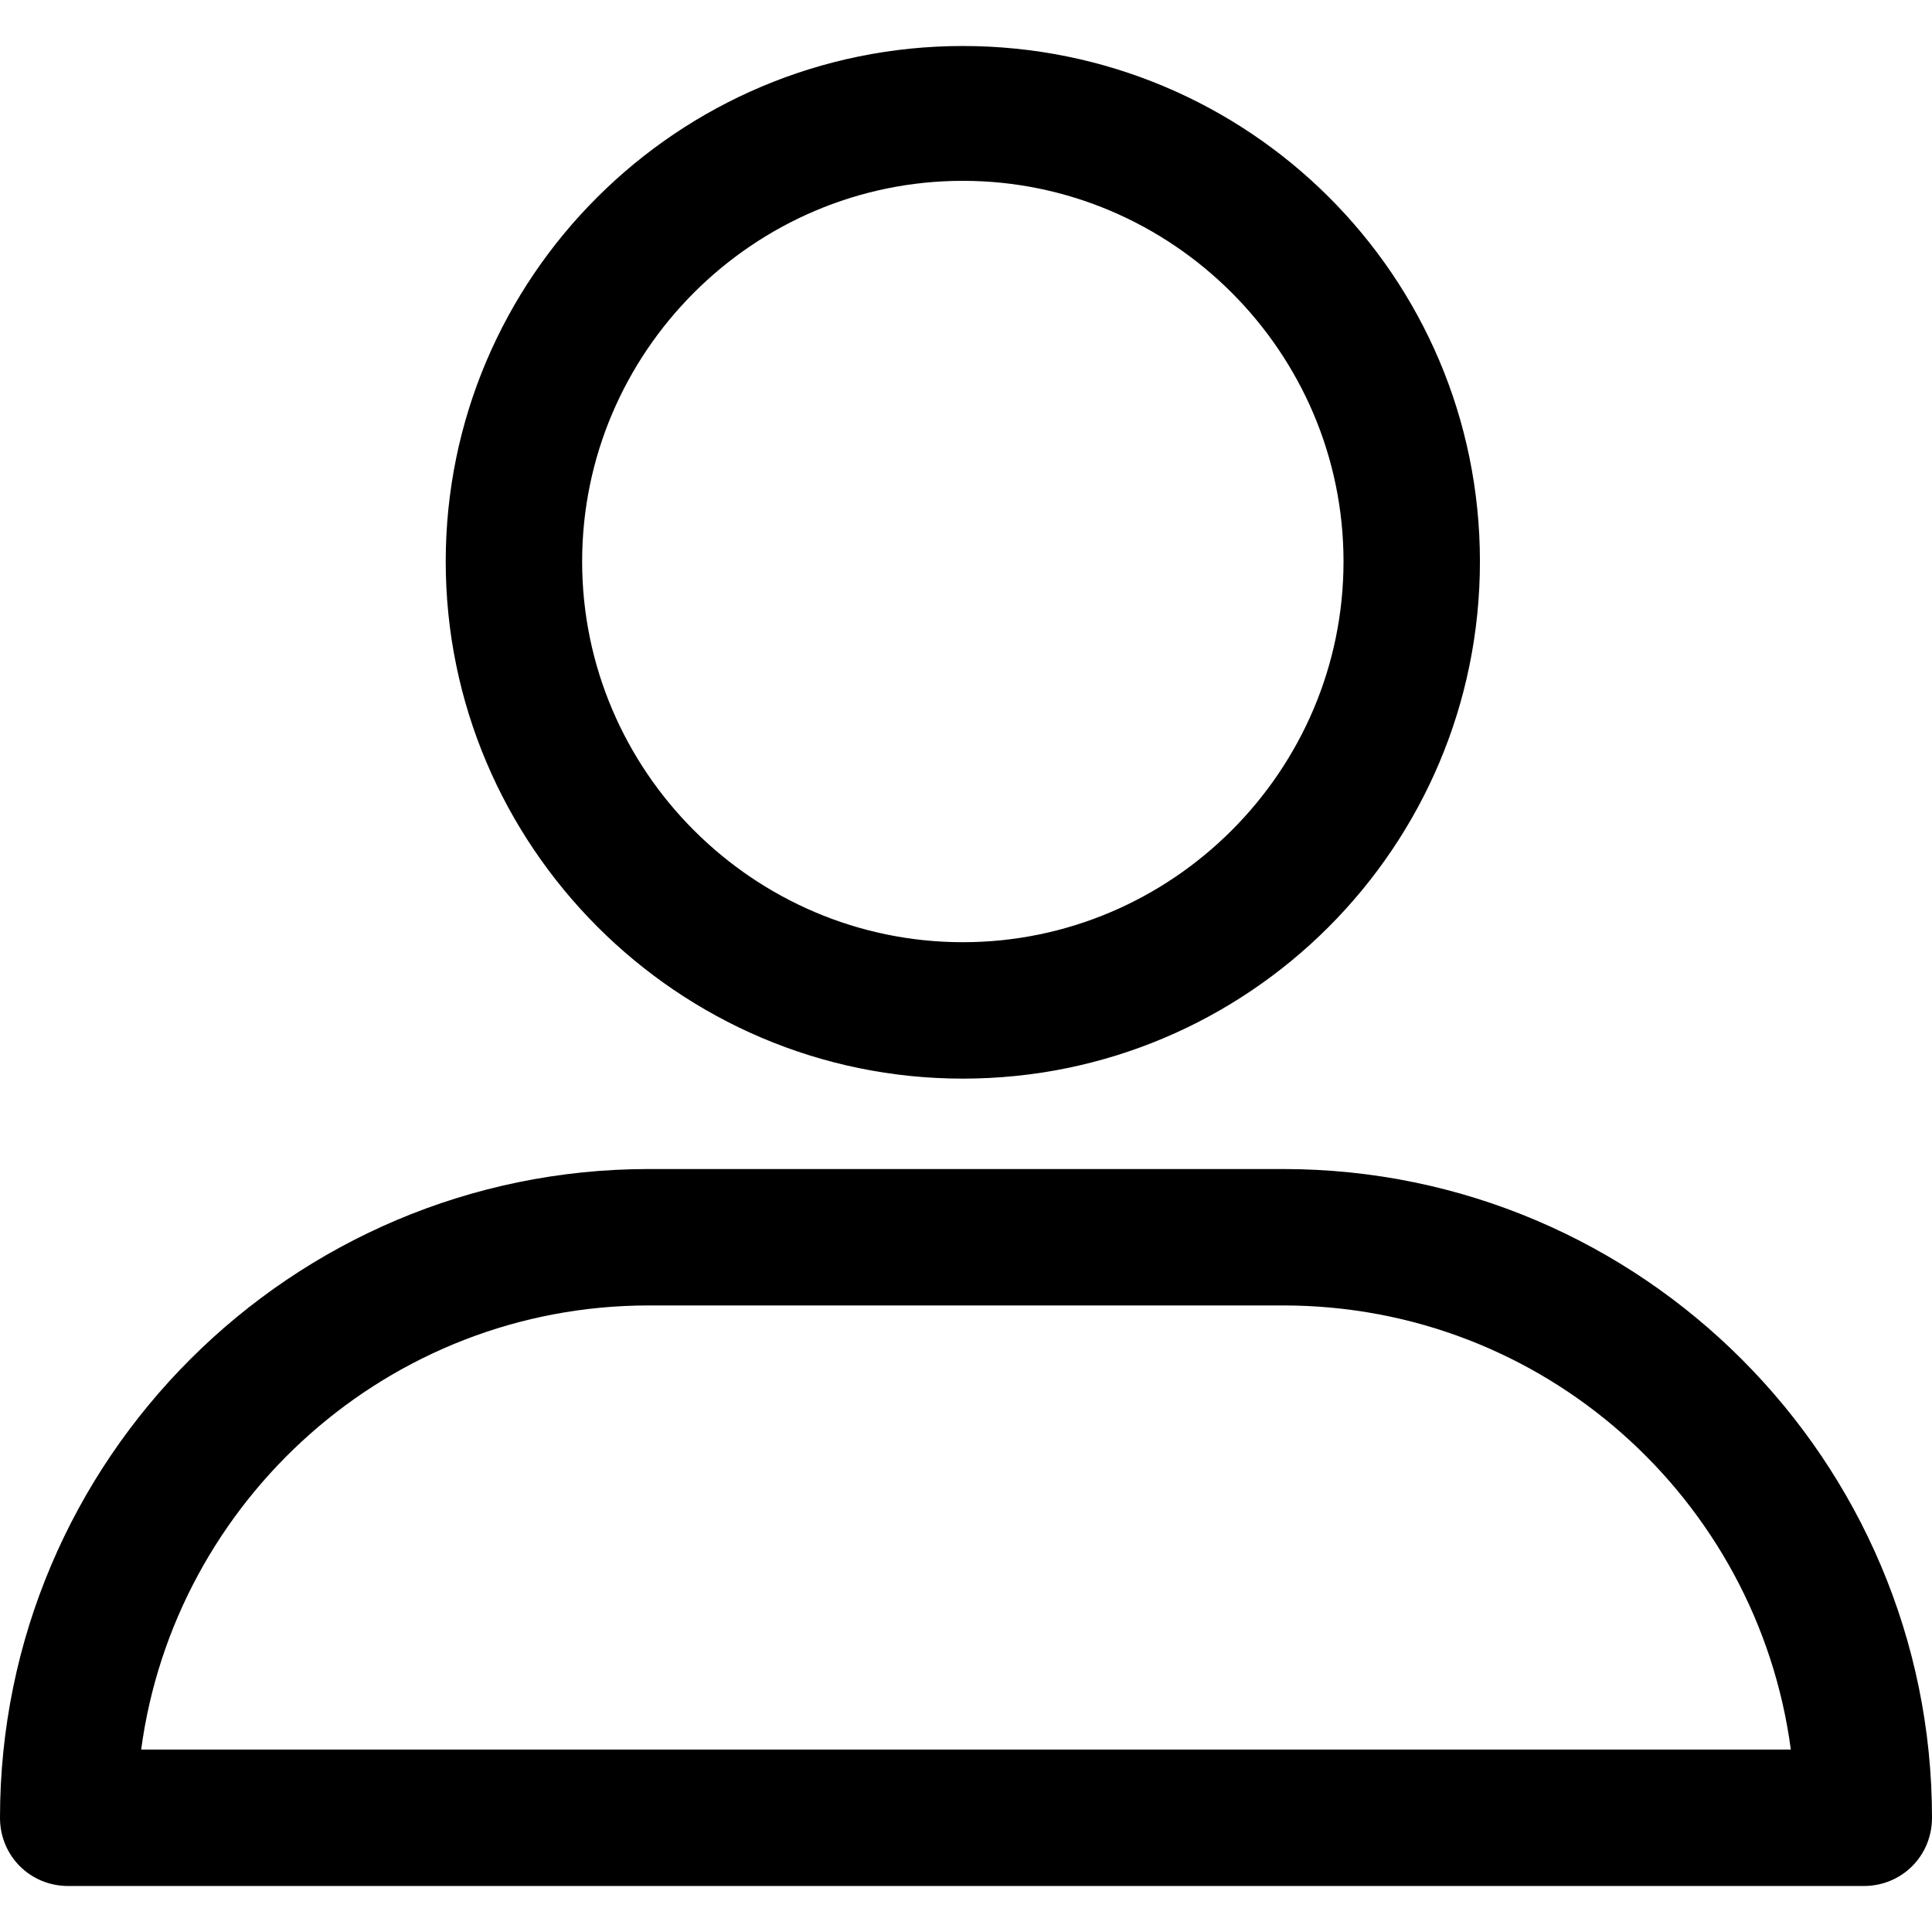
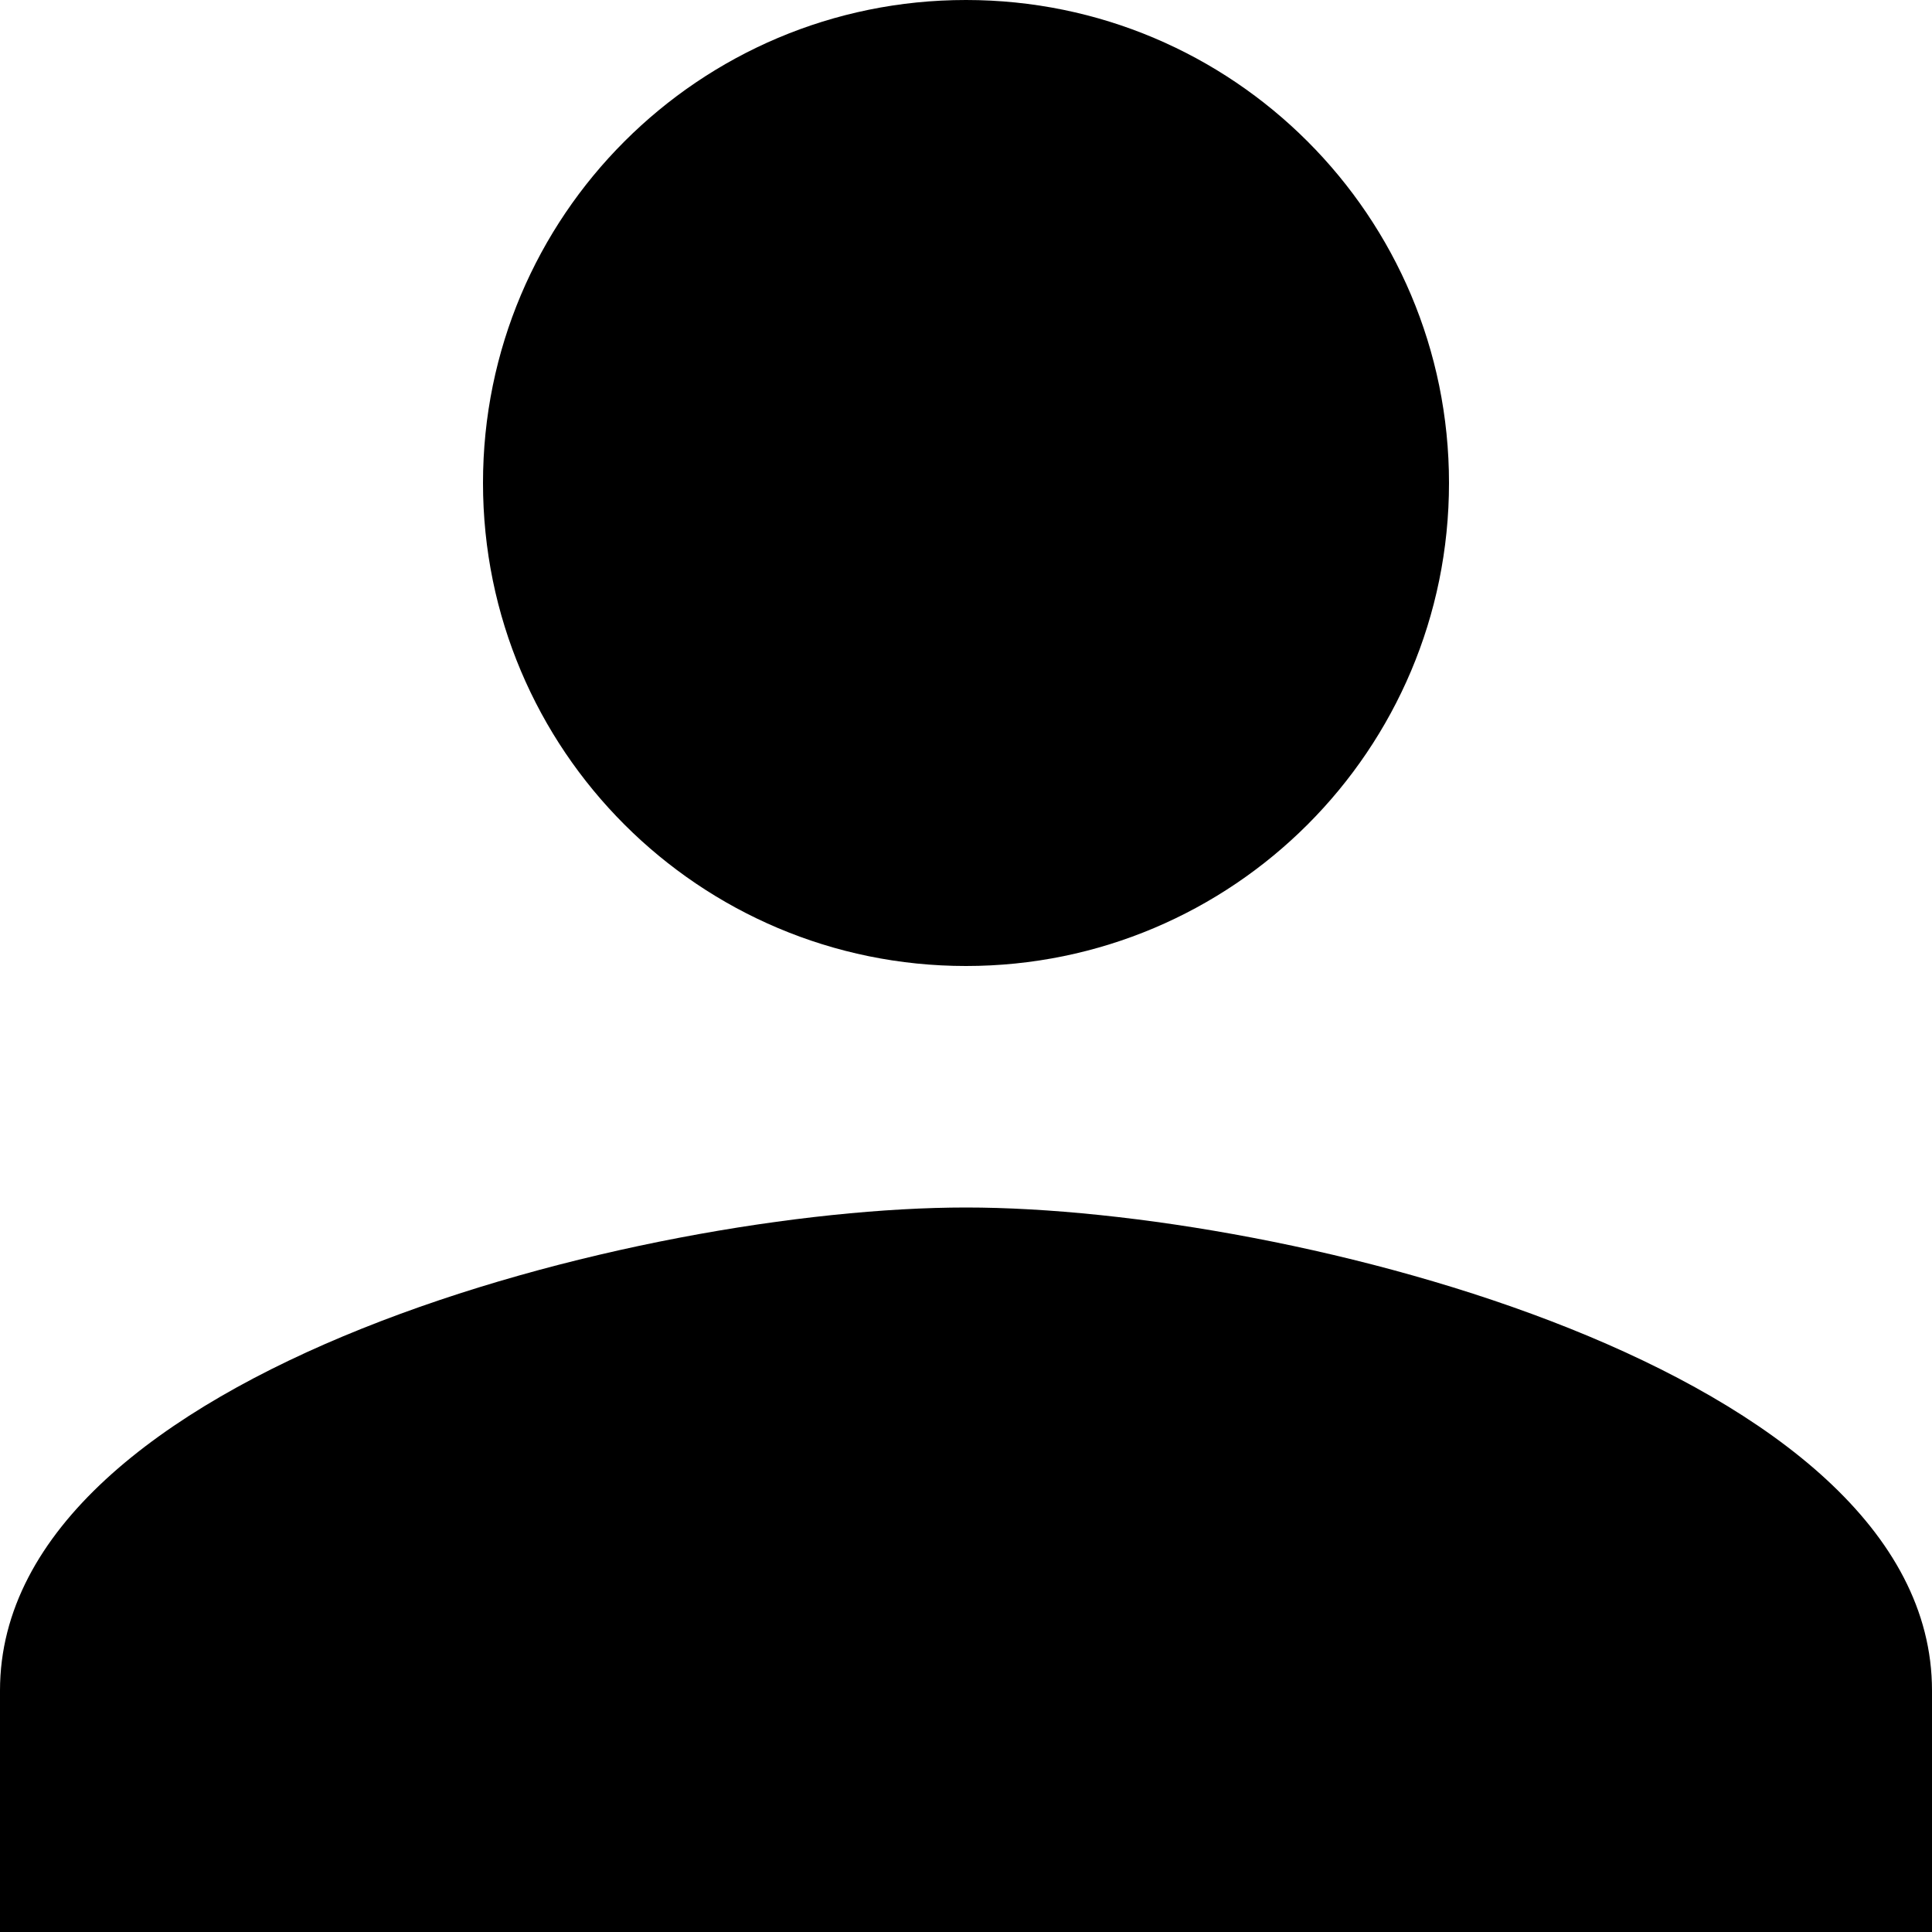
- <svg xmlns="http://www.w3.org/2000/svg" viewBox="0 0 563.43 563.43">
-   <path d="M280.79 314.56c83.266 0 150.803-67.54 150.803-150.804S364.055 13.416 280.79 13.416s-150.803 67.537-150.803 150.34S197.524 314.56 280.79 314.56zm0-261.825c61.06 0 111.02 49.96 111.02 111.02s-49.96 111.02-111.02 111.02-111.02-49.958-111.02-111.02 49.958-111.02 111.02-111.02zM19.89 550.015h523.65c11.1 0 19.89-8.79 19.89-19.89 0-104.083-84.653-189.2-189.198-189.2H189.198C85.116 340.926 0 425.58 0 530.126c0 11.1 8.79 19.89 19.89 19.89zM189.2 380.708h185.034c75.864 0 138.313 56.436 148.028 129.524H41.17c9.714-72.625 72.164-129.524 148.028-129.524z" />
+ <svg xmlns="http://www.w3.org/2000/svg" width="26" height="26" viewBox="0 0 26 26">
+   <path fill-rule="nonzero" d="M13 13c3.591 0 6.5-2.909 6.5-6.5S16.591 0 13 0a6.498 6.498 0 0 0-6.5 6.5c0 3.591 2.909 6.5 6.5 6.5zm0 3.25c-4.339 0-13 2.177-13 6.5V26h26v-3.25c0-4.323-8.661-6.5-13-6.5z" />
</svg>
